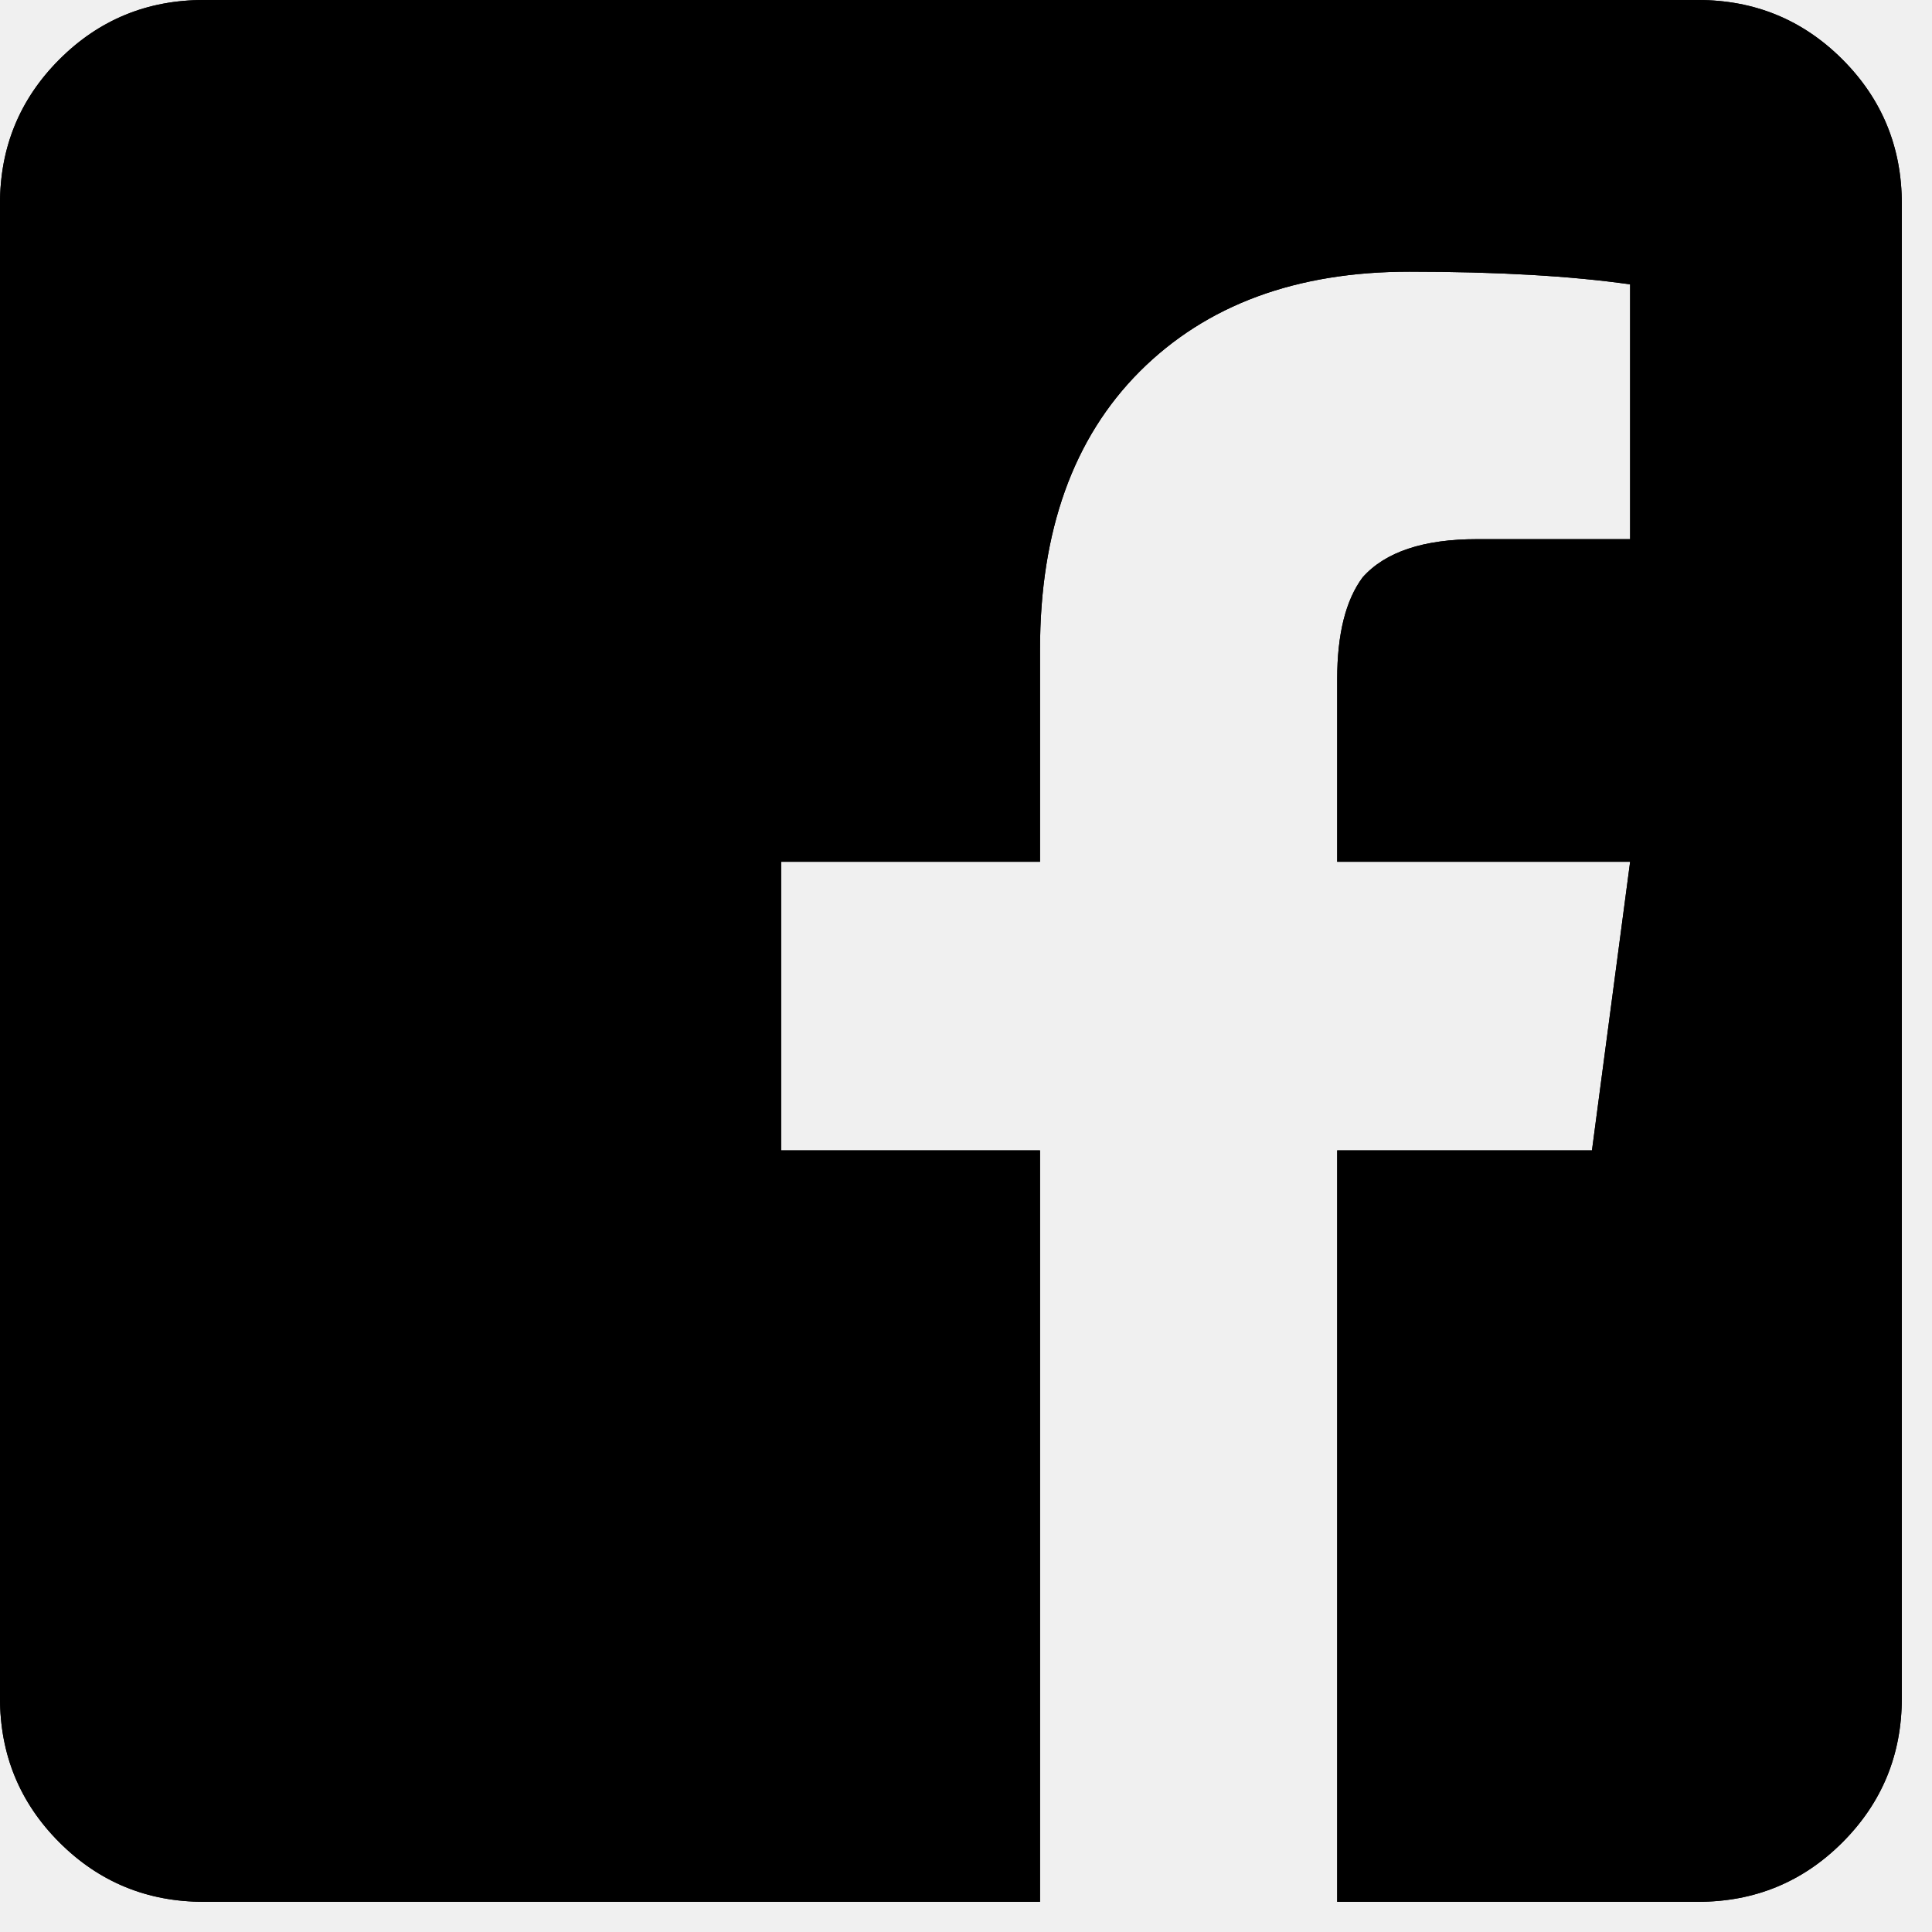
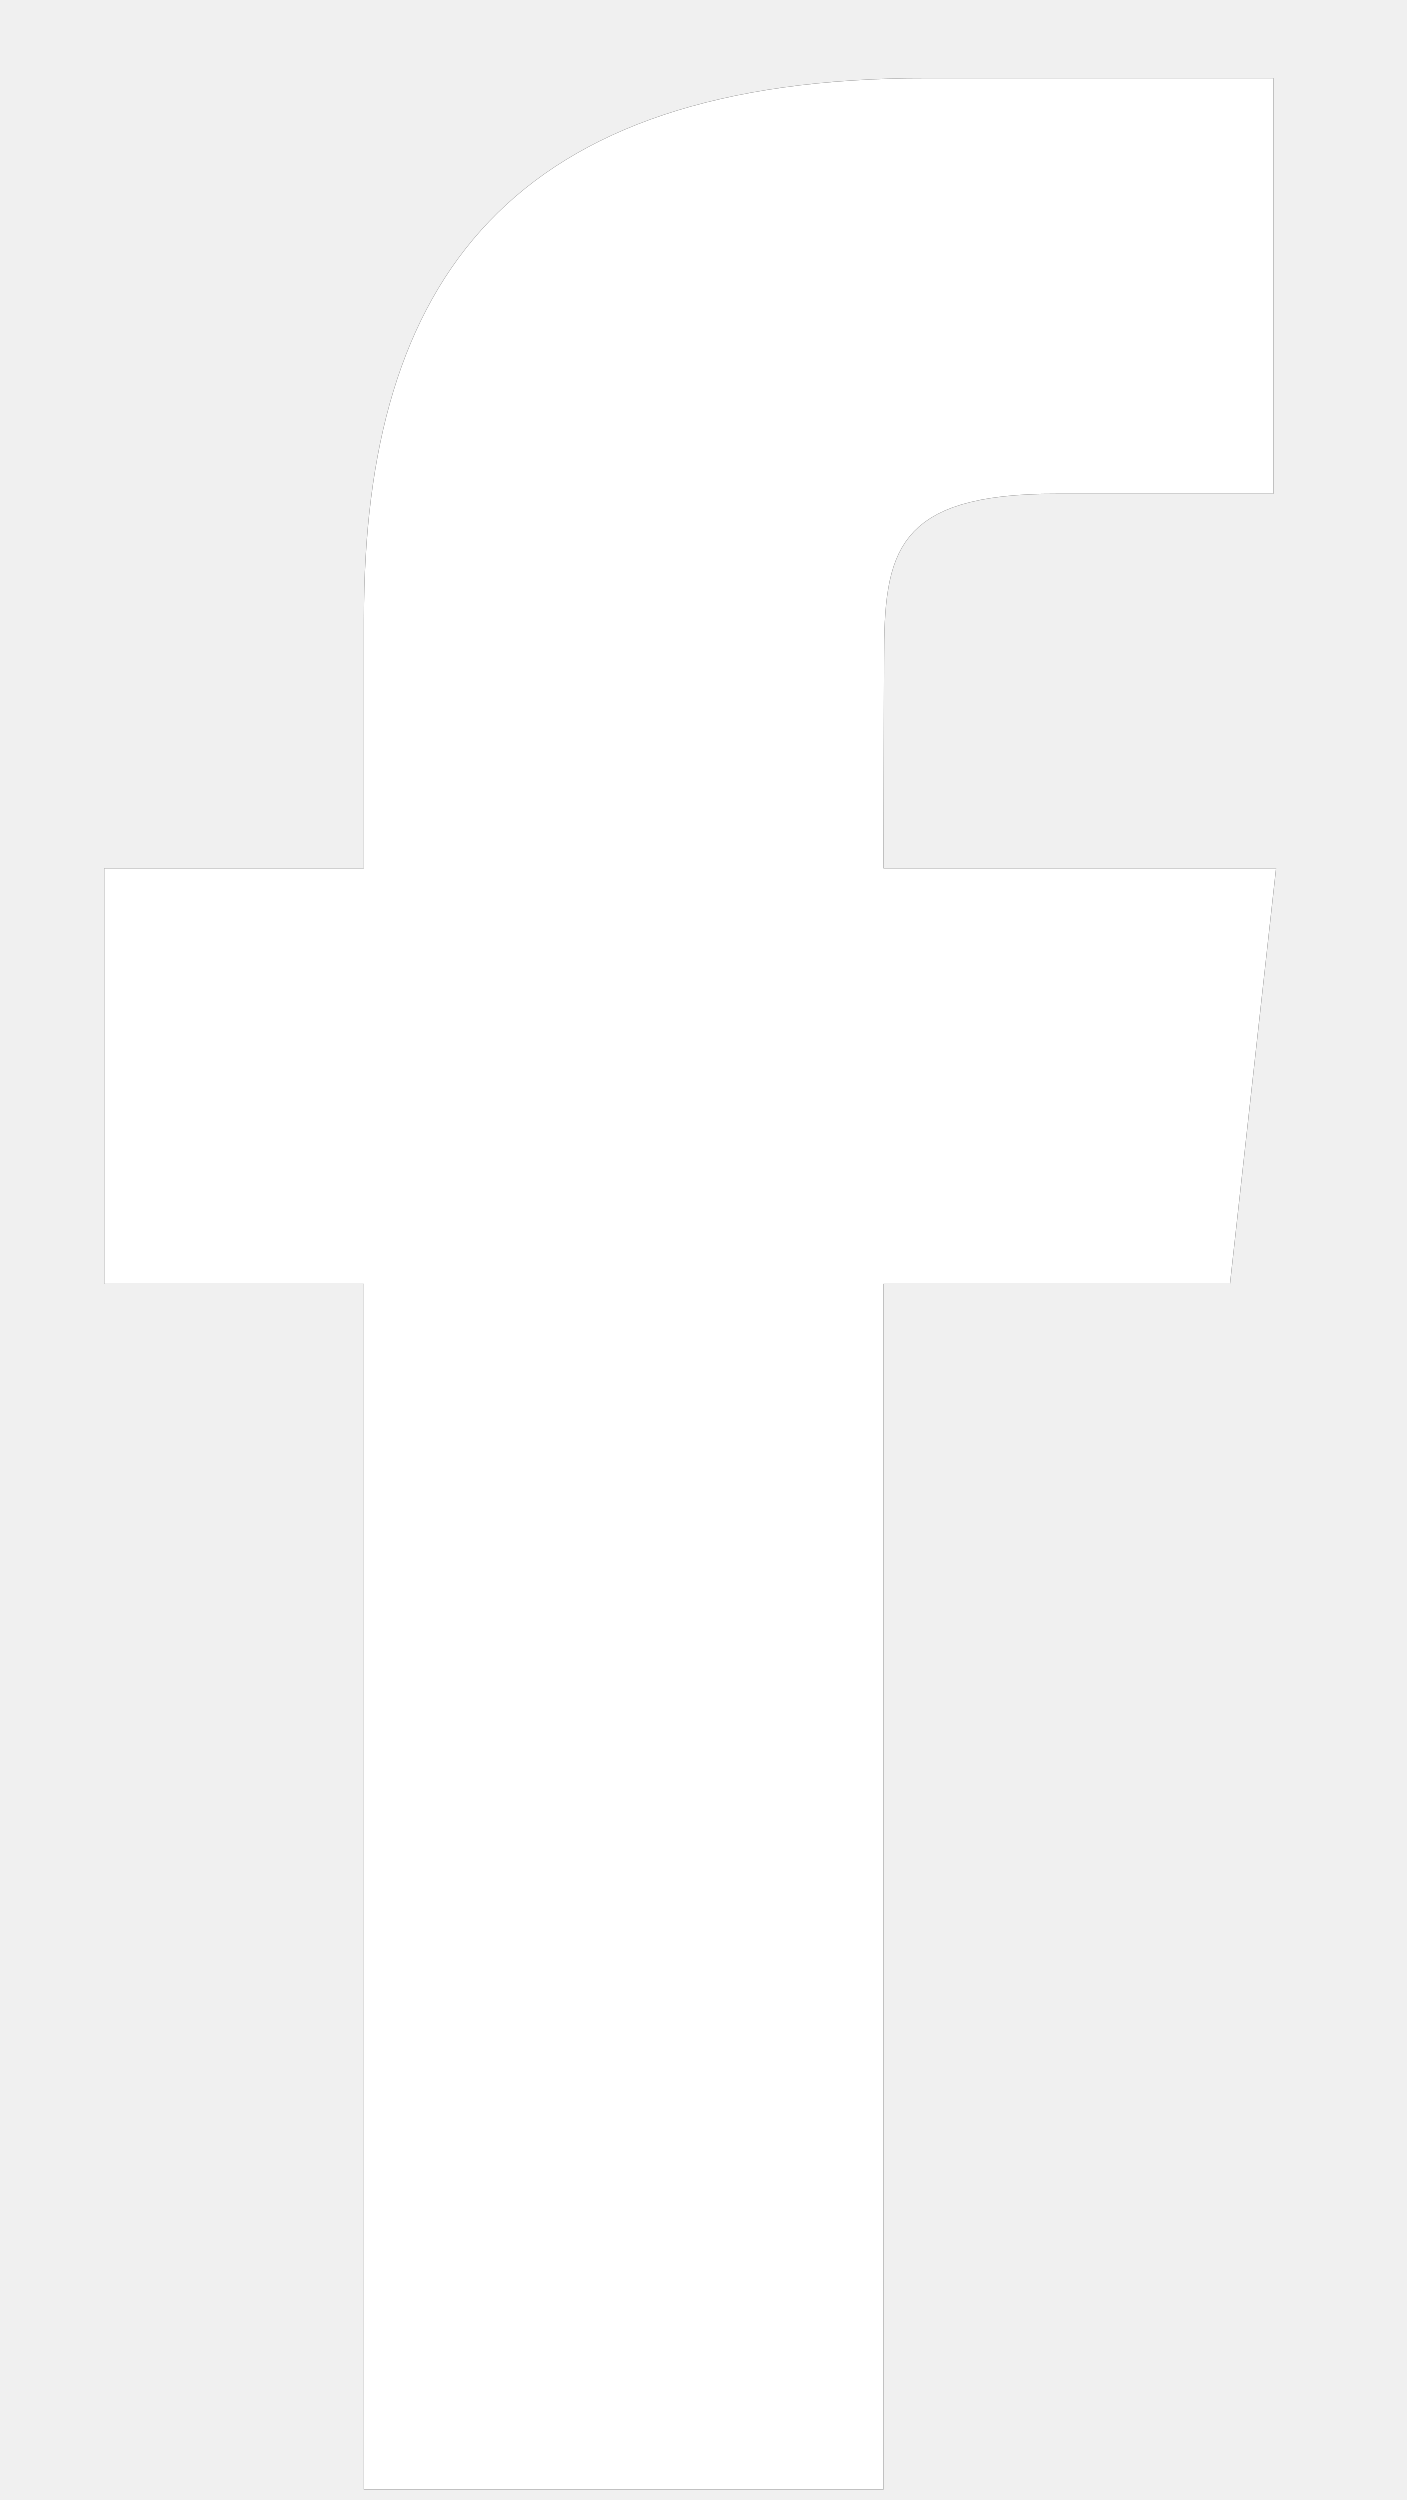
- <svg xmlns="http://www.w3.org/2000/svg" xmlns:xlink="http://www.w3.org/1999/xlink" width="16px" height="16px" viewBox="0 0 16 16" version="1.1">
+ <svg xmlns="http://www.w3.org/2000/svg" xmlns:xlink="http://www.w3.org/1999/xlink" width="9px" height="16px" viewBox="0 0 9 16" version="1.1">
  <defs>
-     <path d="M15.75,1.687 L15.75,14.062 C15.75,14.531 15.586,14.93 15.258,15.258 C14.93,15.586 14.531,15.75 14.062,15.75 L11.074,15.75 L11.074,9.527 L13.184,9.527 L13.5,7.137 L11.074,7.137 L11.074,5.625 C11.074,5.25 11.145,4.969 11.285,4.781 C11.473,4.57 11.789,4.465 12.234,4.465 L13.5,4.465 L13.5,2.355 C13.008,2.285 12.398,2.25 11.672,2.25 C10.734,2.25 9.99,2.525 9.439,3.076 C8.889,3.627 8.613,4.395 8.613,5.379 L8.613,7.137 L6.469,7.137 L6.469,9.527 L8.613,9.527 L8.613,15.75 L1.687,15.75 C1.219,15.75 0.82,15.586 0.492,15.258 C0.164,14.93 0,14.531 0,14.062 L0,1.687 C0,1.219 0.164,0.82 0.492,0.492 C0.82,0.164 1.219,0 1.687,0 L14.062,0 C14.531,0 14.93,0.164 15.258,0.492 C15.586,0.82 15.75,1.219 15.75,1.687 Z" id="path-1" />
+     <path d="M11.654,17.933 L8.329,17.933 L8.329,10.217 L6.667,10.217 L6.667,7.557 L8.329,7.557 L8.329,5.961 C8.329,3.791 9.267,2.5 11.932,2.5 L14.15,2.5 L14.15,5.16 L12.765,5.16 C11.726,5.16 11.658,5.532 11.658,6.226 L11.654,7.557 L14.167,7.557 L13.872,10.217 L11.654,10.217 L11.654,17.933 L11.654,17.933 Z" id="path-1" />
  </defs>
-   <g id="00-Стиль-и-компоненты" stroke="none" stroke-width="1" fill="none" fill-rule="evenodd">
-     <g id="Иконки,-контролы" transform="translate(-114, -134)">
-       <g id="ico/fb" transform="translate(114, 134)">
-         <mask id="mask-2" fill="white">
-           <use xlink:href="#path-1" />
-         </mask>
-         <use id="" fill="#000000" xlink:href="#path-1" />
-         <g id="colors/pure-black" mask="url(#mask-2)">
-           <g transform="translate(-4, -4)">
-             <rect id="Background" fill="none" x="0" y="0" width="24" height="24" />
-             <rect id="Black-Color-Copy-9" fill="#000000" fill-rule="evenodd" x="0" y="0" width="24" height="24" />
+   <g id="01-home" stroke="none" stroke-width="1" fill="none" fill-rule="evenodd">
+     <g id="01.01.-Главная" transform="translate(-1286, -7703)">
+       <g id="tying/footer-desktop" transform="translate(63, 7653)">
+         <g id="Group-9">
+           <g id="logo">
+             <g id="Group-4" transform="translate(1181, 48)">
+               <g id="icons/24-ss_vk-b-copy" transform="translate(36, 0)">
+                 <rect id="Background" x="0" y="0" width="20" height="20" />
+                 <rect id="bound" x="0" y="0" width="20" height="20" />
+                 <mask id="mask-2" fill="white">
+                   <use xlink:href="#path-1" />
+                 </mask>
+                 <use id="Shape" fill="#141414" xlink:href="#path-1" />
+                 <g id="colors/black" mask="url(#mask-2)">
+                   <rect id="Background" x="0" y="0" width="20" height="20" />
+                   <rect id="Black-Color-Copy-9" fill="#FFFFFF" x="0" y="0" width="20" height="20" />
+                 </g>
+               </g>
+             </g>
          </g>
        </g>
      </g>
    </g>
  </g>
</svg>
